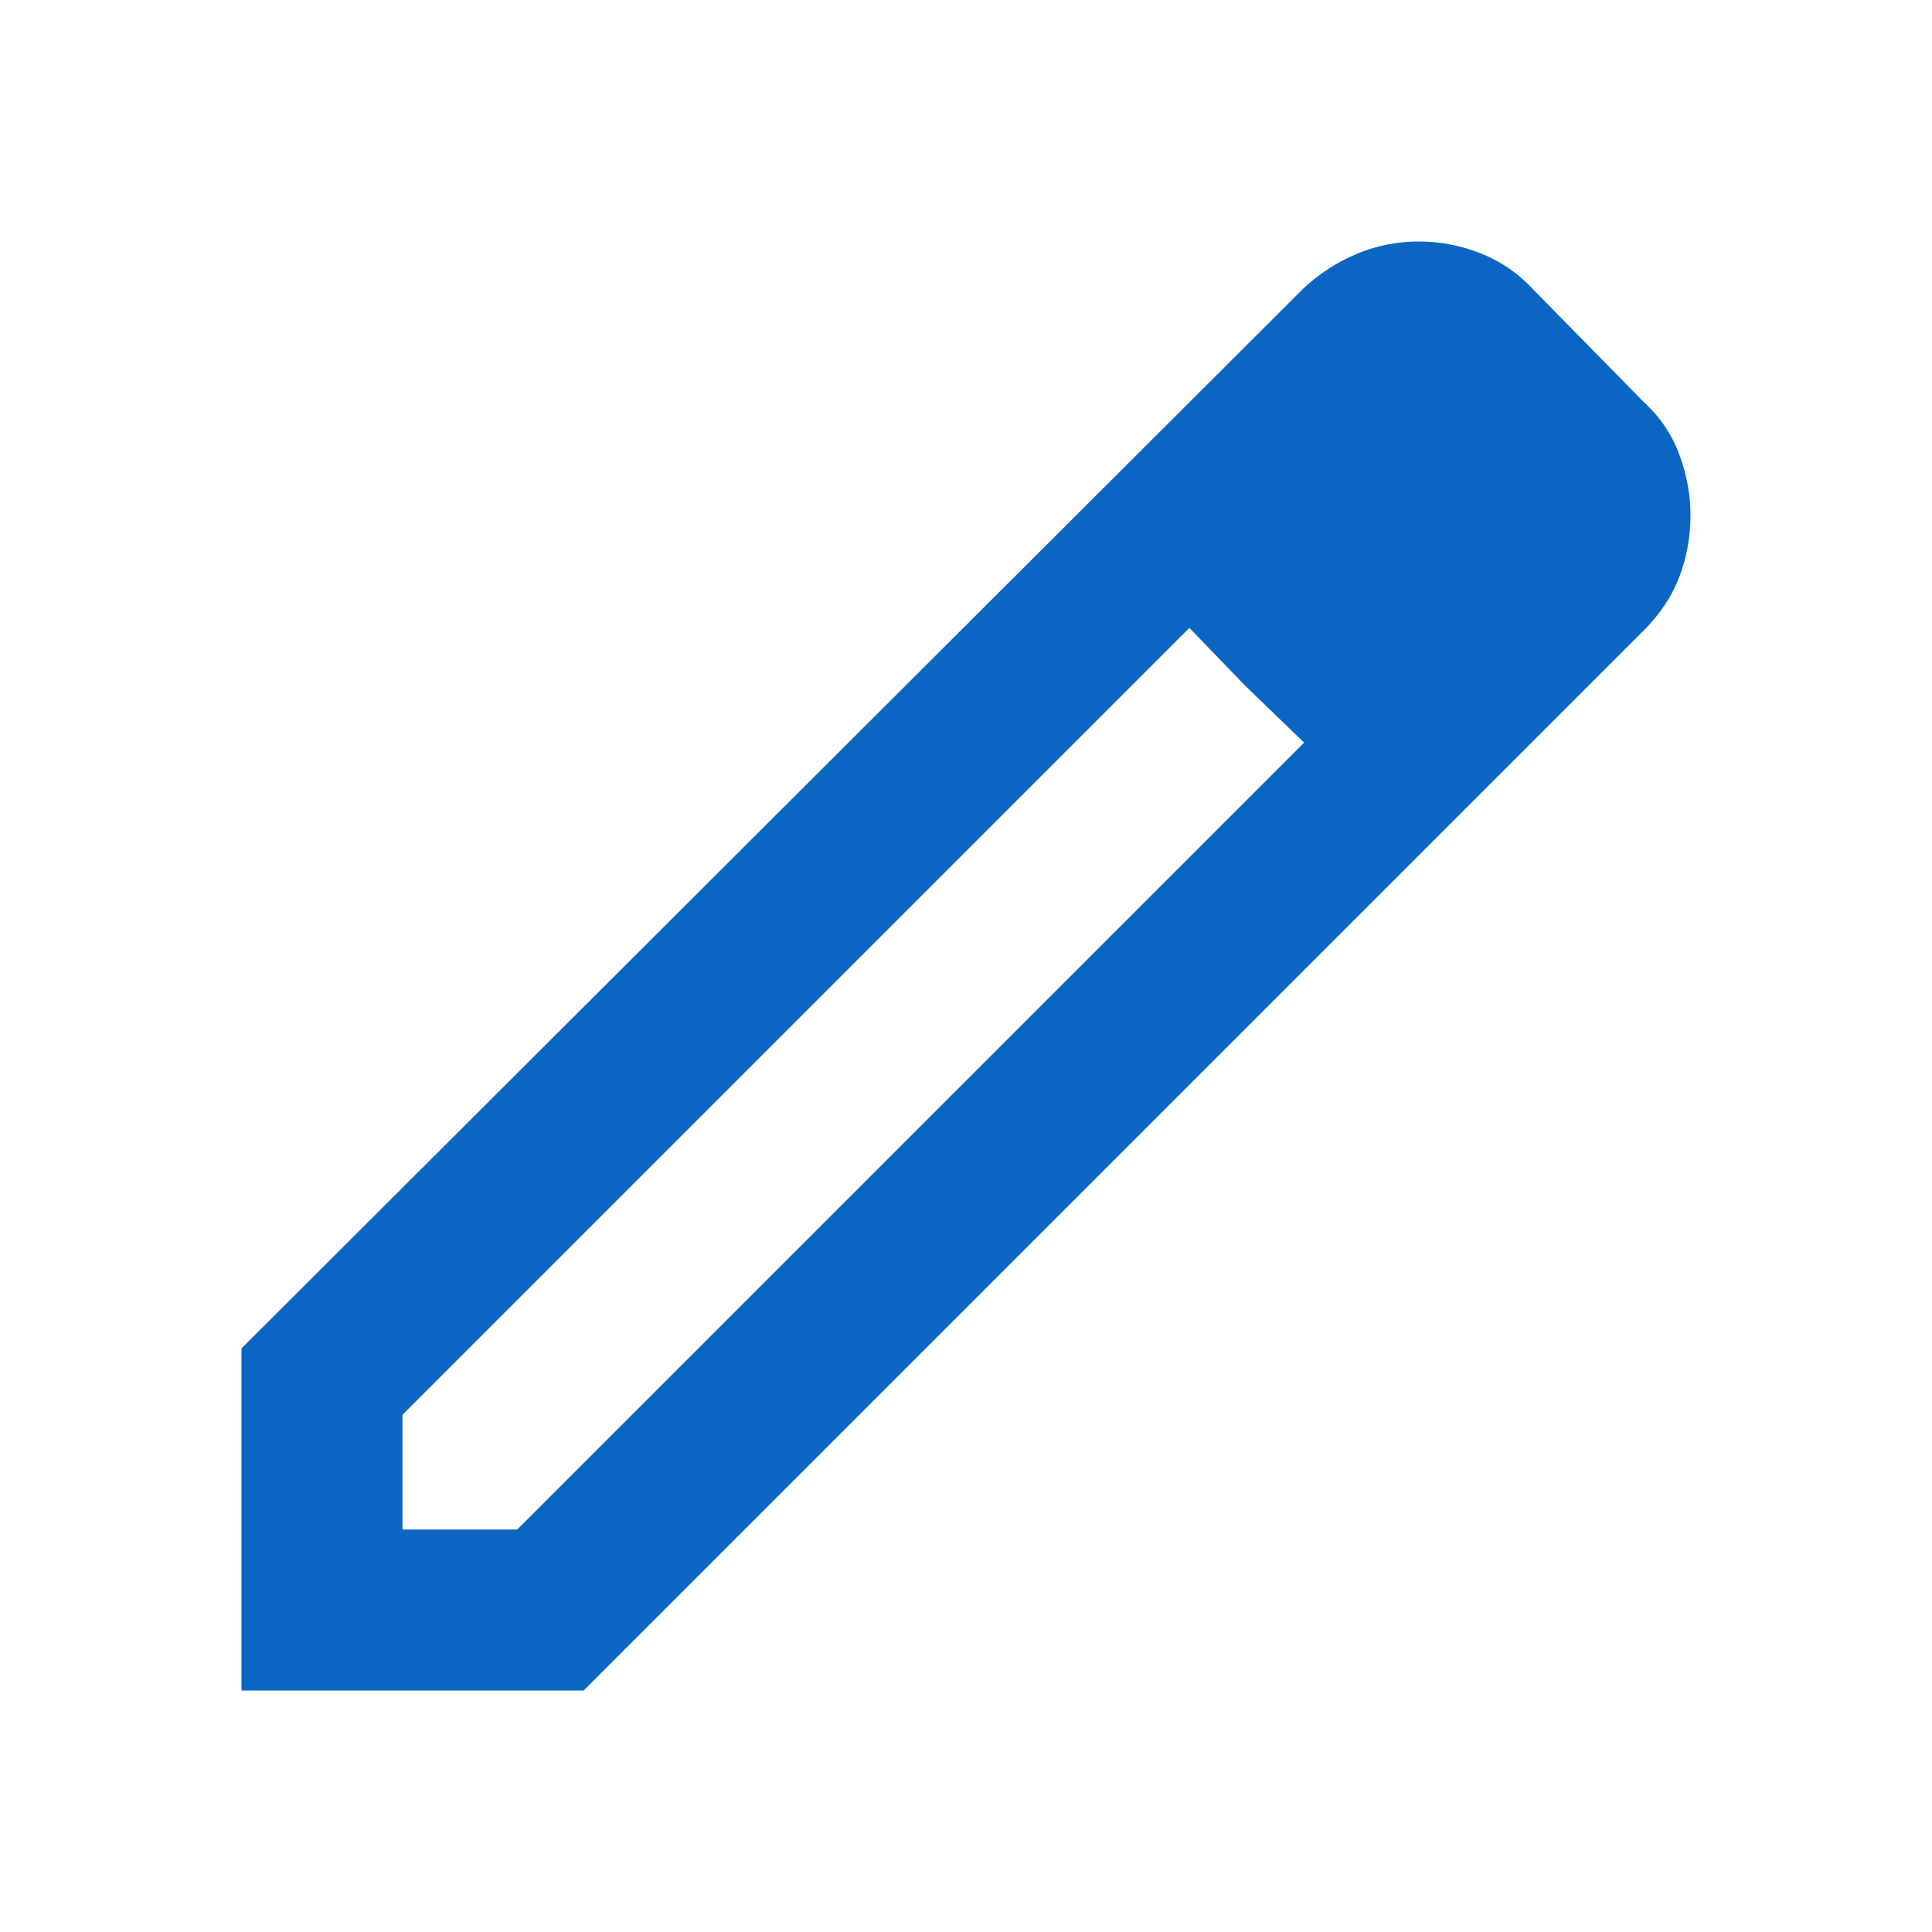
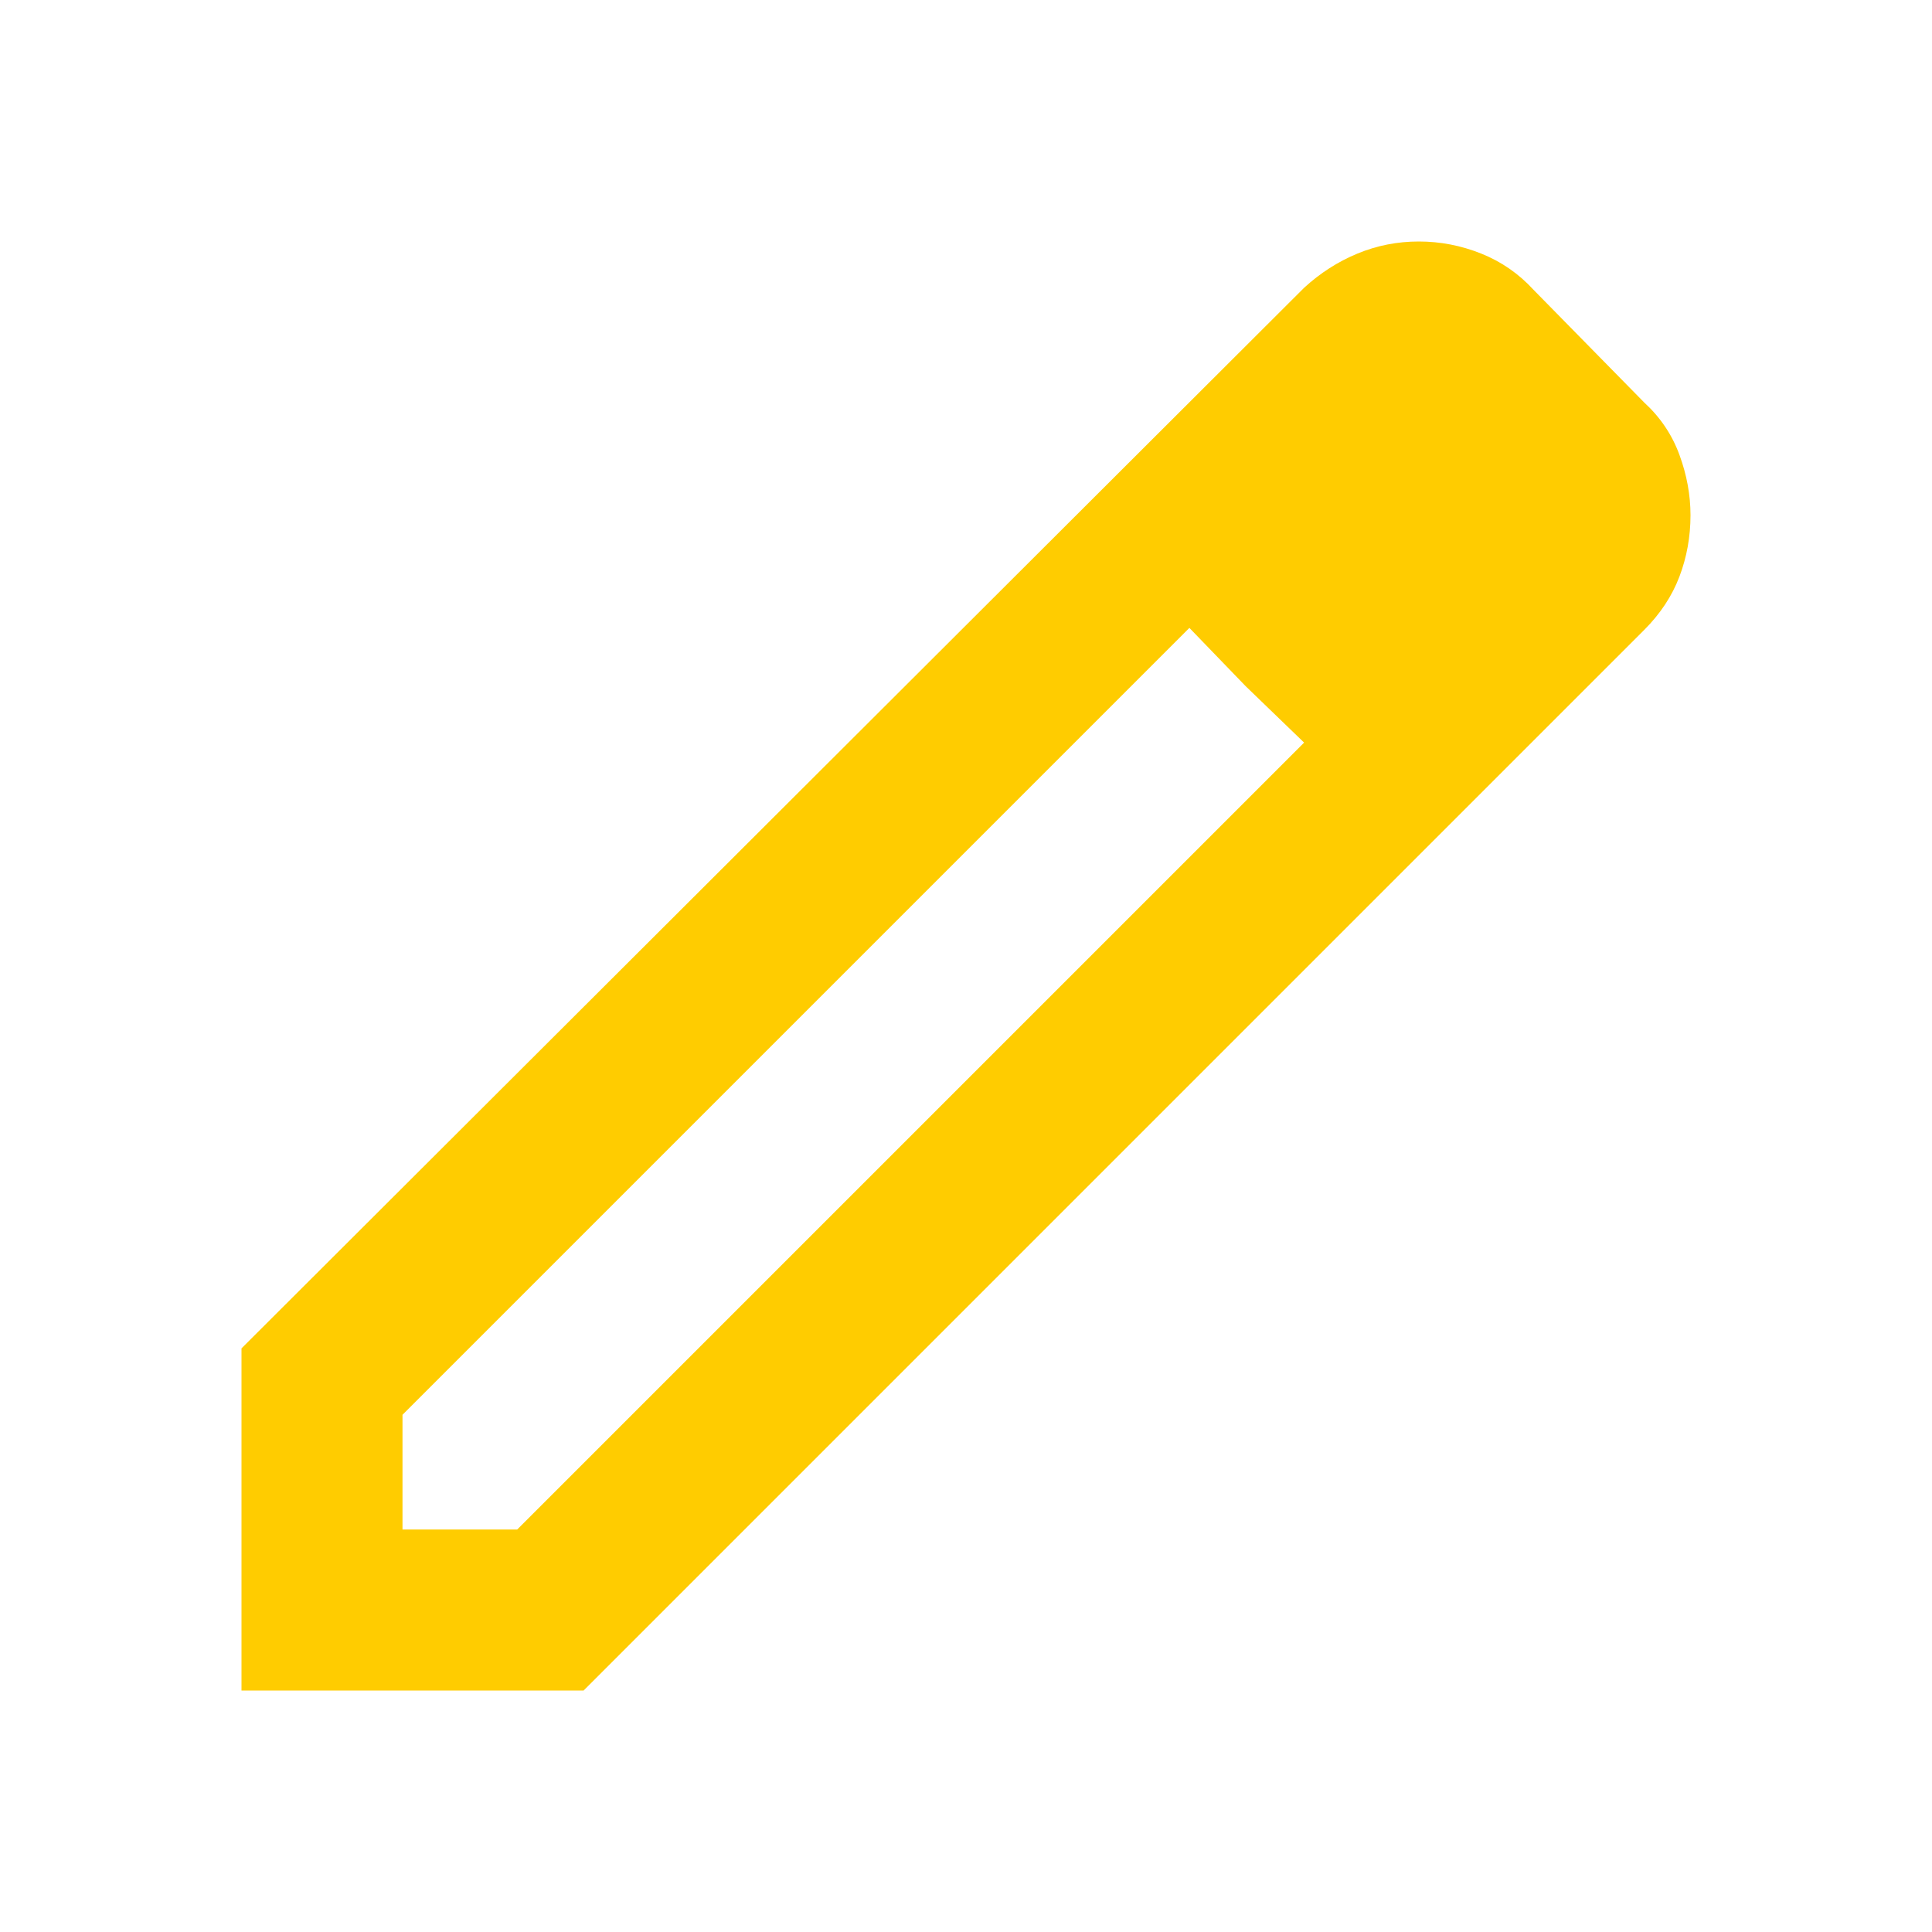
- <svg xmlns="http://www.w3.org/2000/svg" fill="#0A66C2" height="18" viewBox="0 -960 960 960" width="18">
+ <svg xmlns="http://www.w3.org/2000/svg" fill="#FFCC00" height="18" viewBox="0 -960 960 960" width="18">
  <path d="M200-200h57l391-391-57-57-391 391v57Zm-80 80v-170l528-527q12-11 26.5-17t30.5-6q16 0 31 6t26 18l55 56q12 11 17.5 26t5.5 30q0 16-5.5 30.5T817-647L290-120H120Zm640-584-56-56 56 56Zm-141 85-28-29 57 57-29-28Z" />
</svg>
